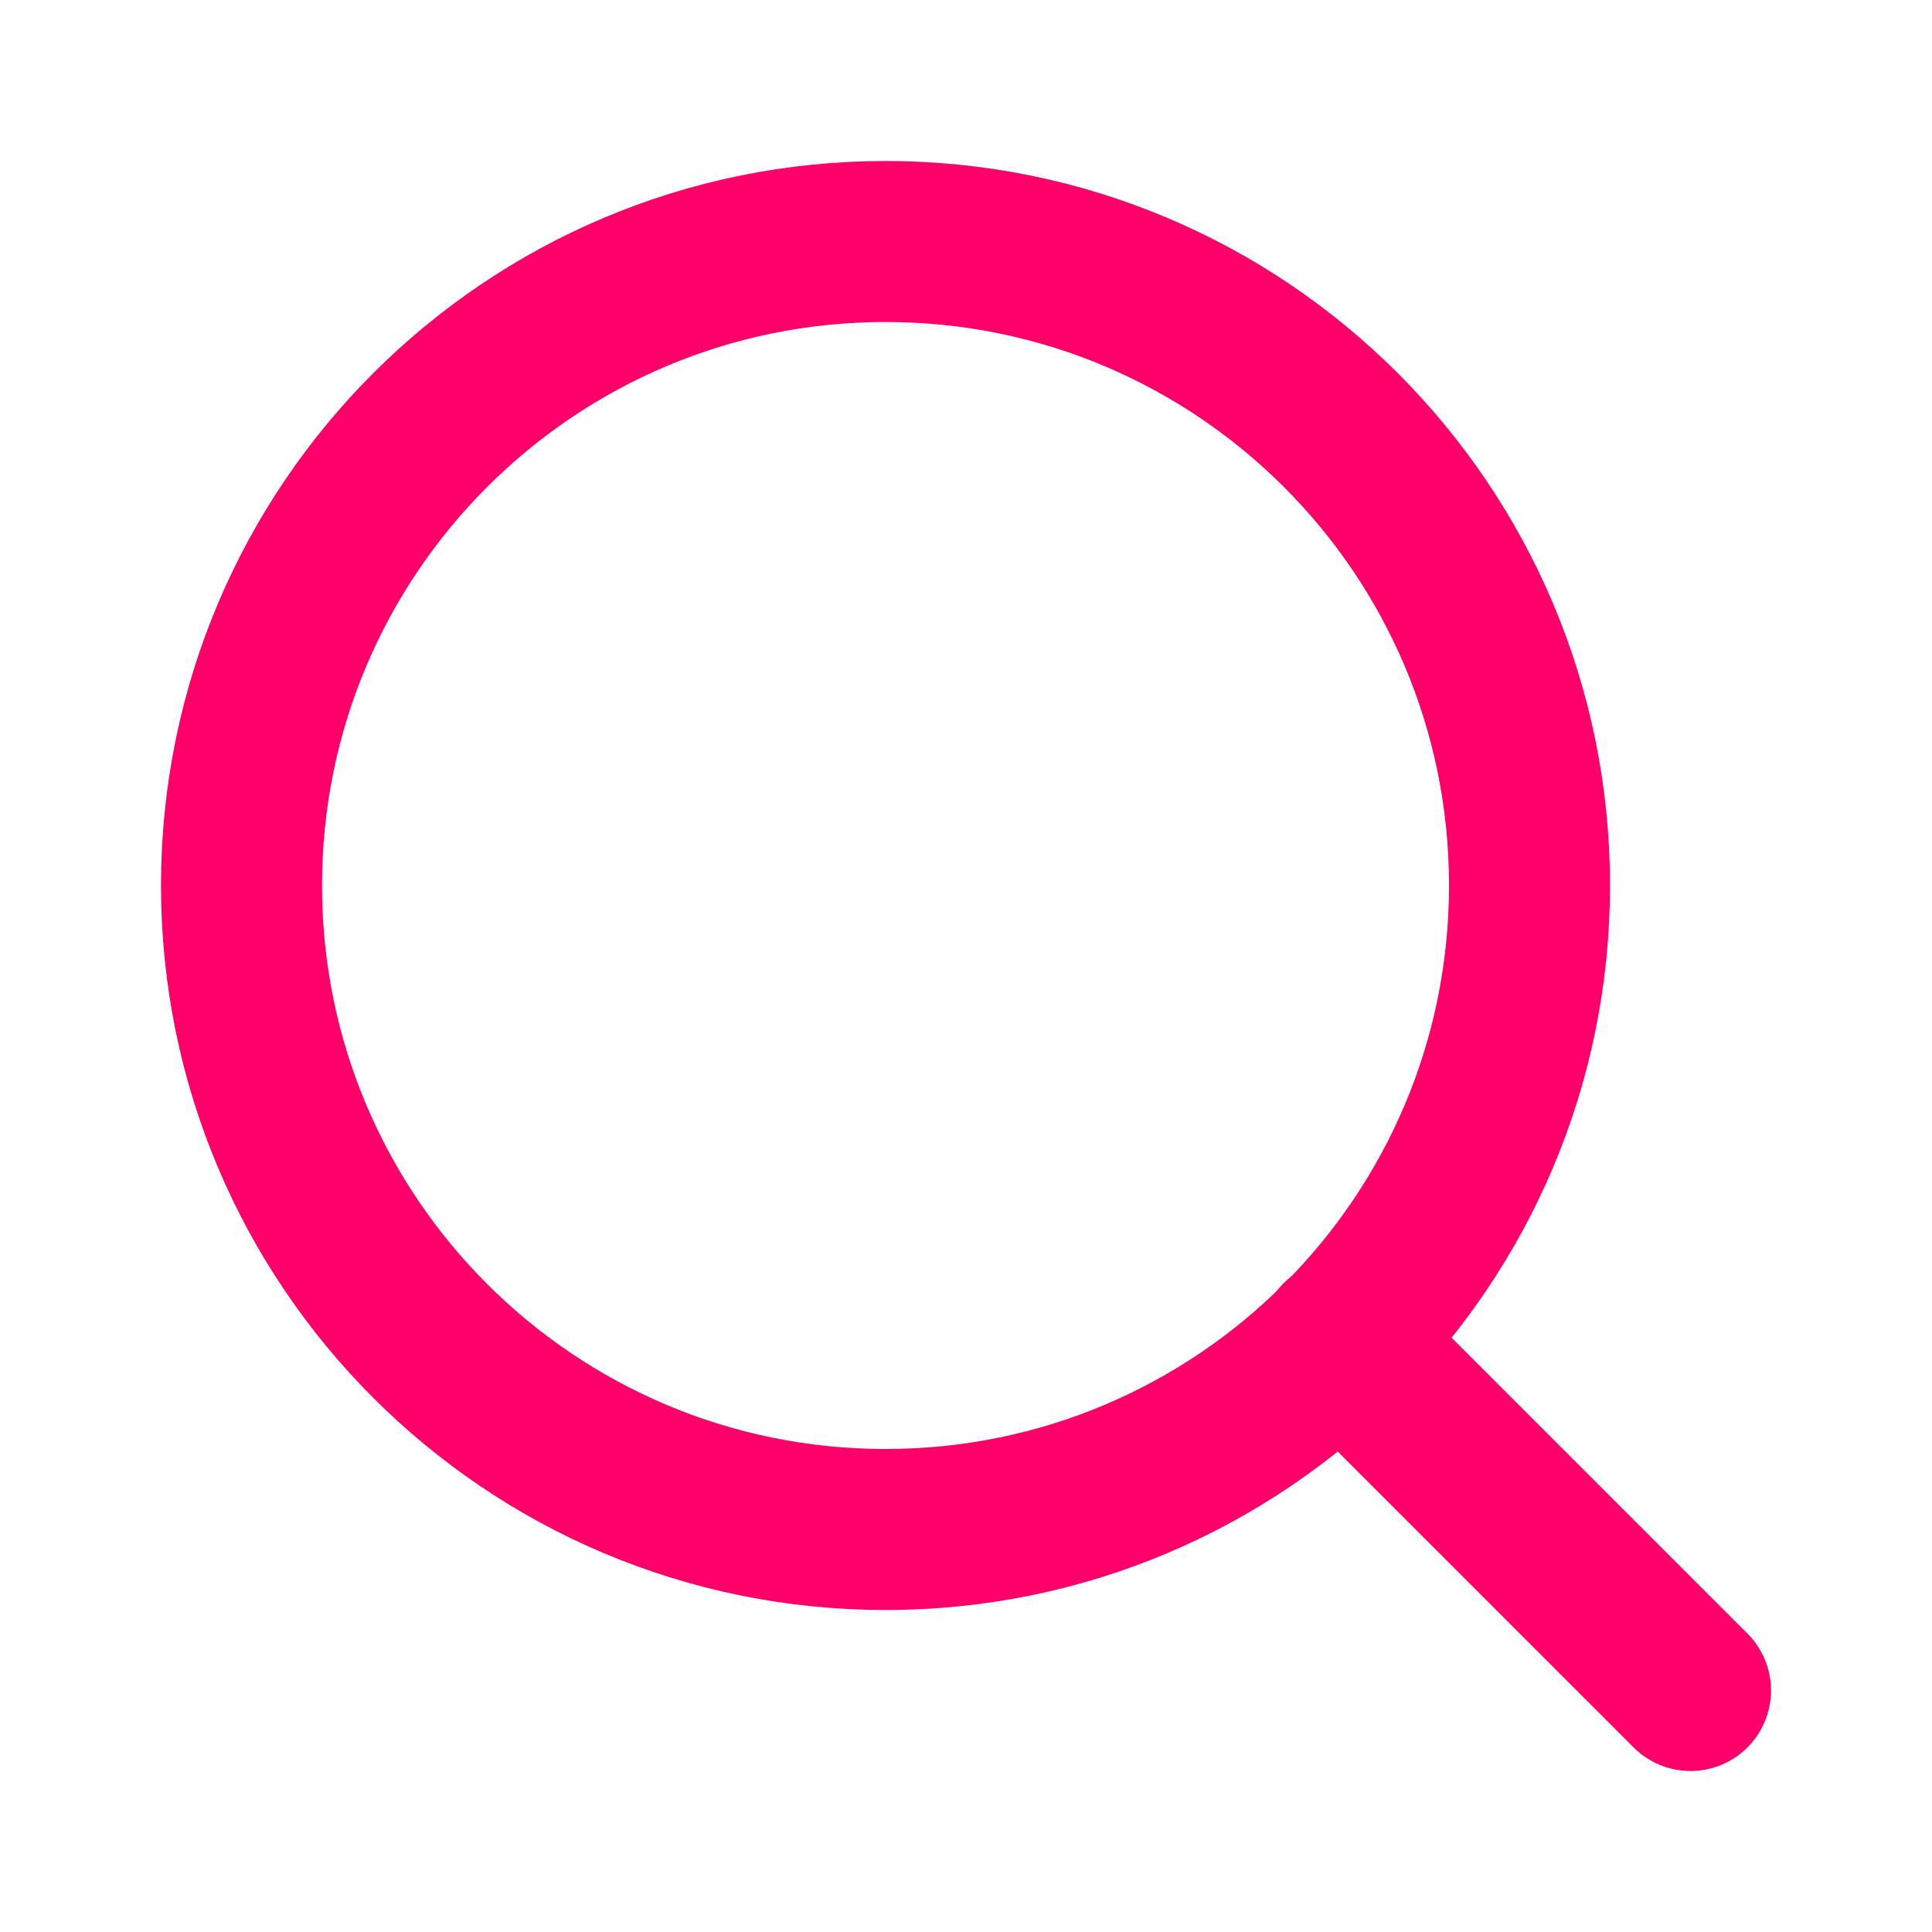
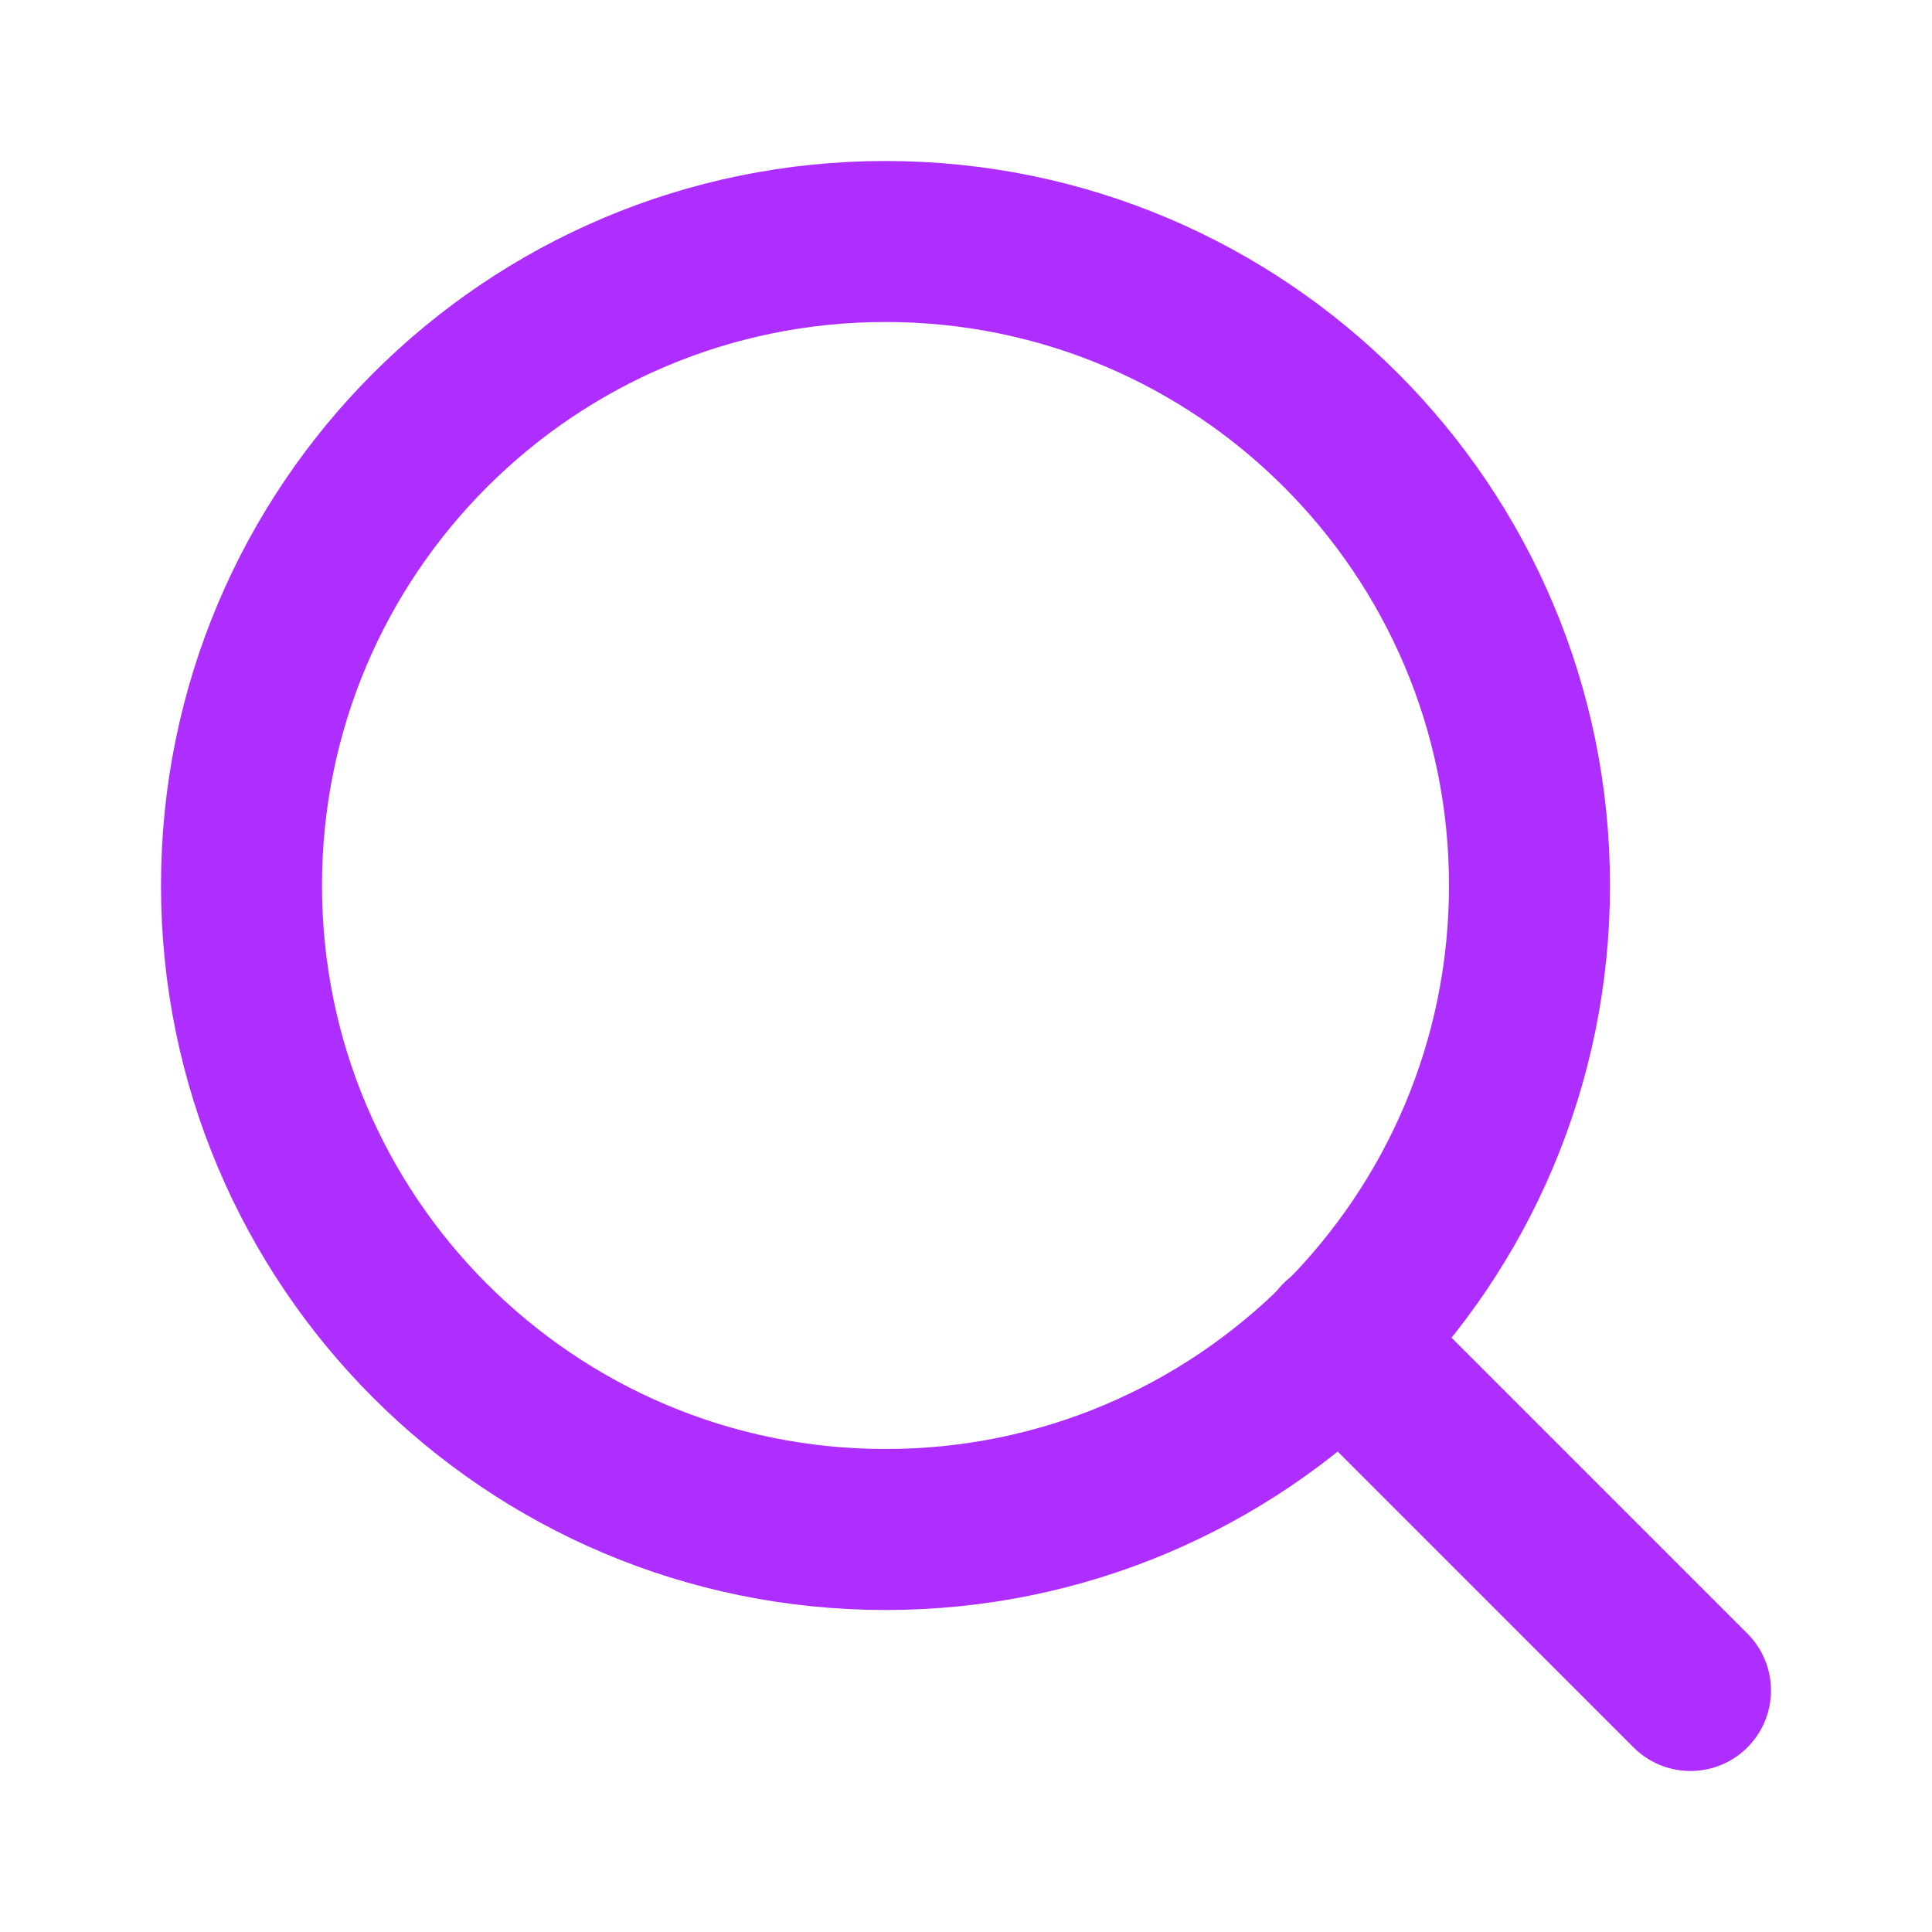
- <svg xmlns="http://www.w3.org/2000/svg" width="24" height="24" viewBox="0 0 24 24" fill="none" stroke="#ff006a" stroke-width="2" stroke-linecap="round" stroke-linejoin="round" class="feather feather-search">
+ <svg xmlns="http://www.w3.org/2000/svg" width="24" height="24" viewBox="0 0 24 24" fill="none" stroke="#AE2EFF" stroke-width="2" stroke-linecap="round" stroke-linejoin="round" class="feather feather-search">
  <circle cx="11" cy="11" r="8" />
  <line x1="21" y1="21" x2="16.65" y2="16.65" />
</svg>
